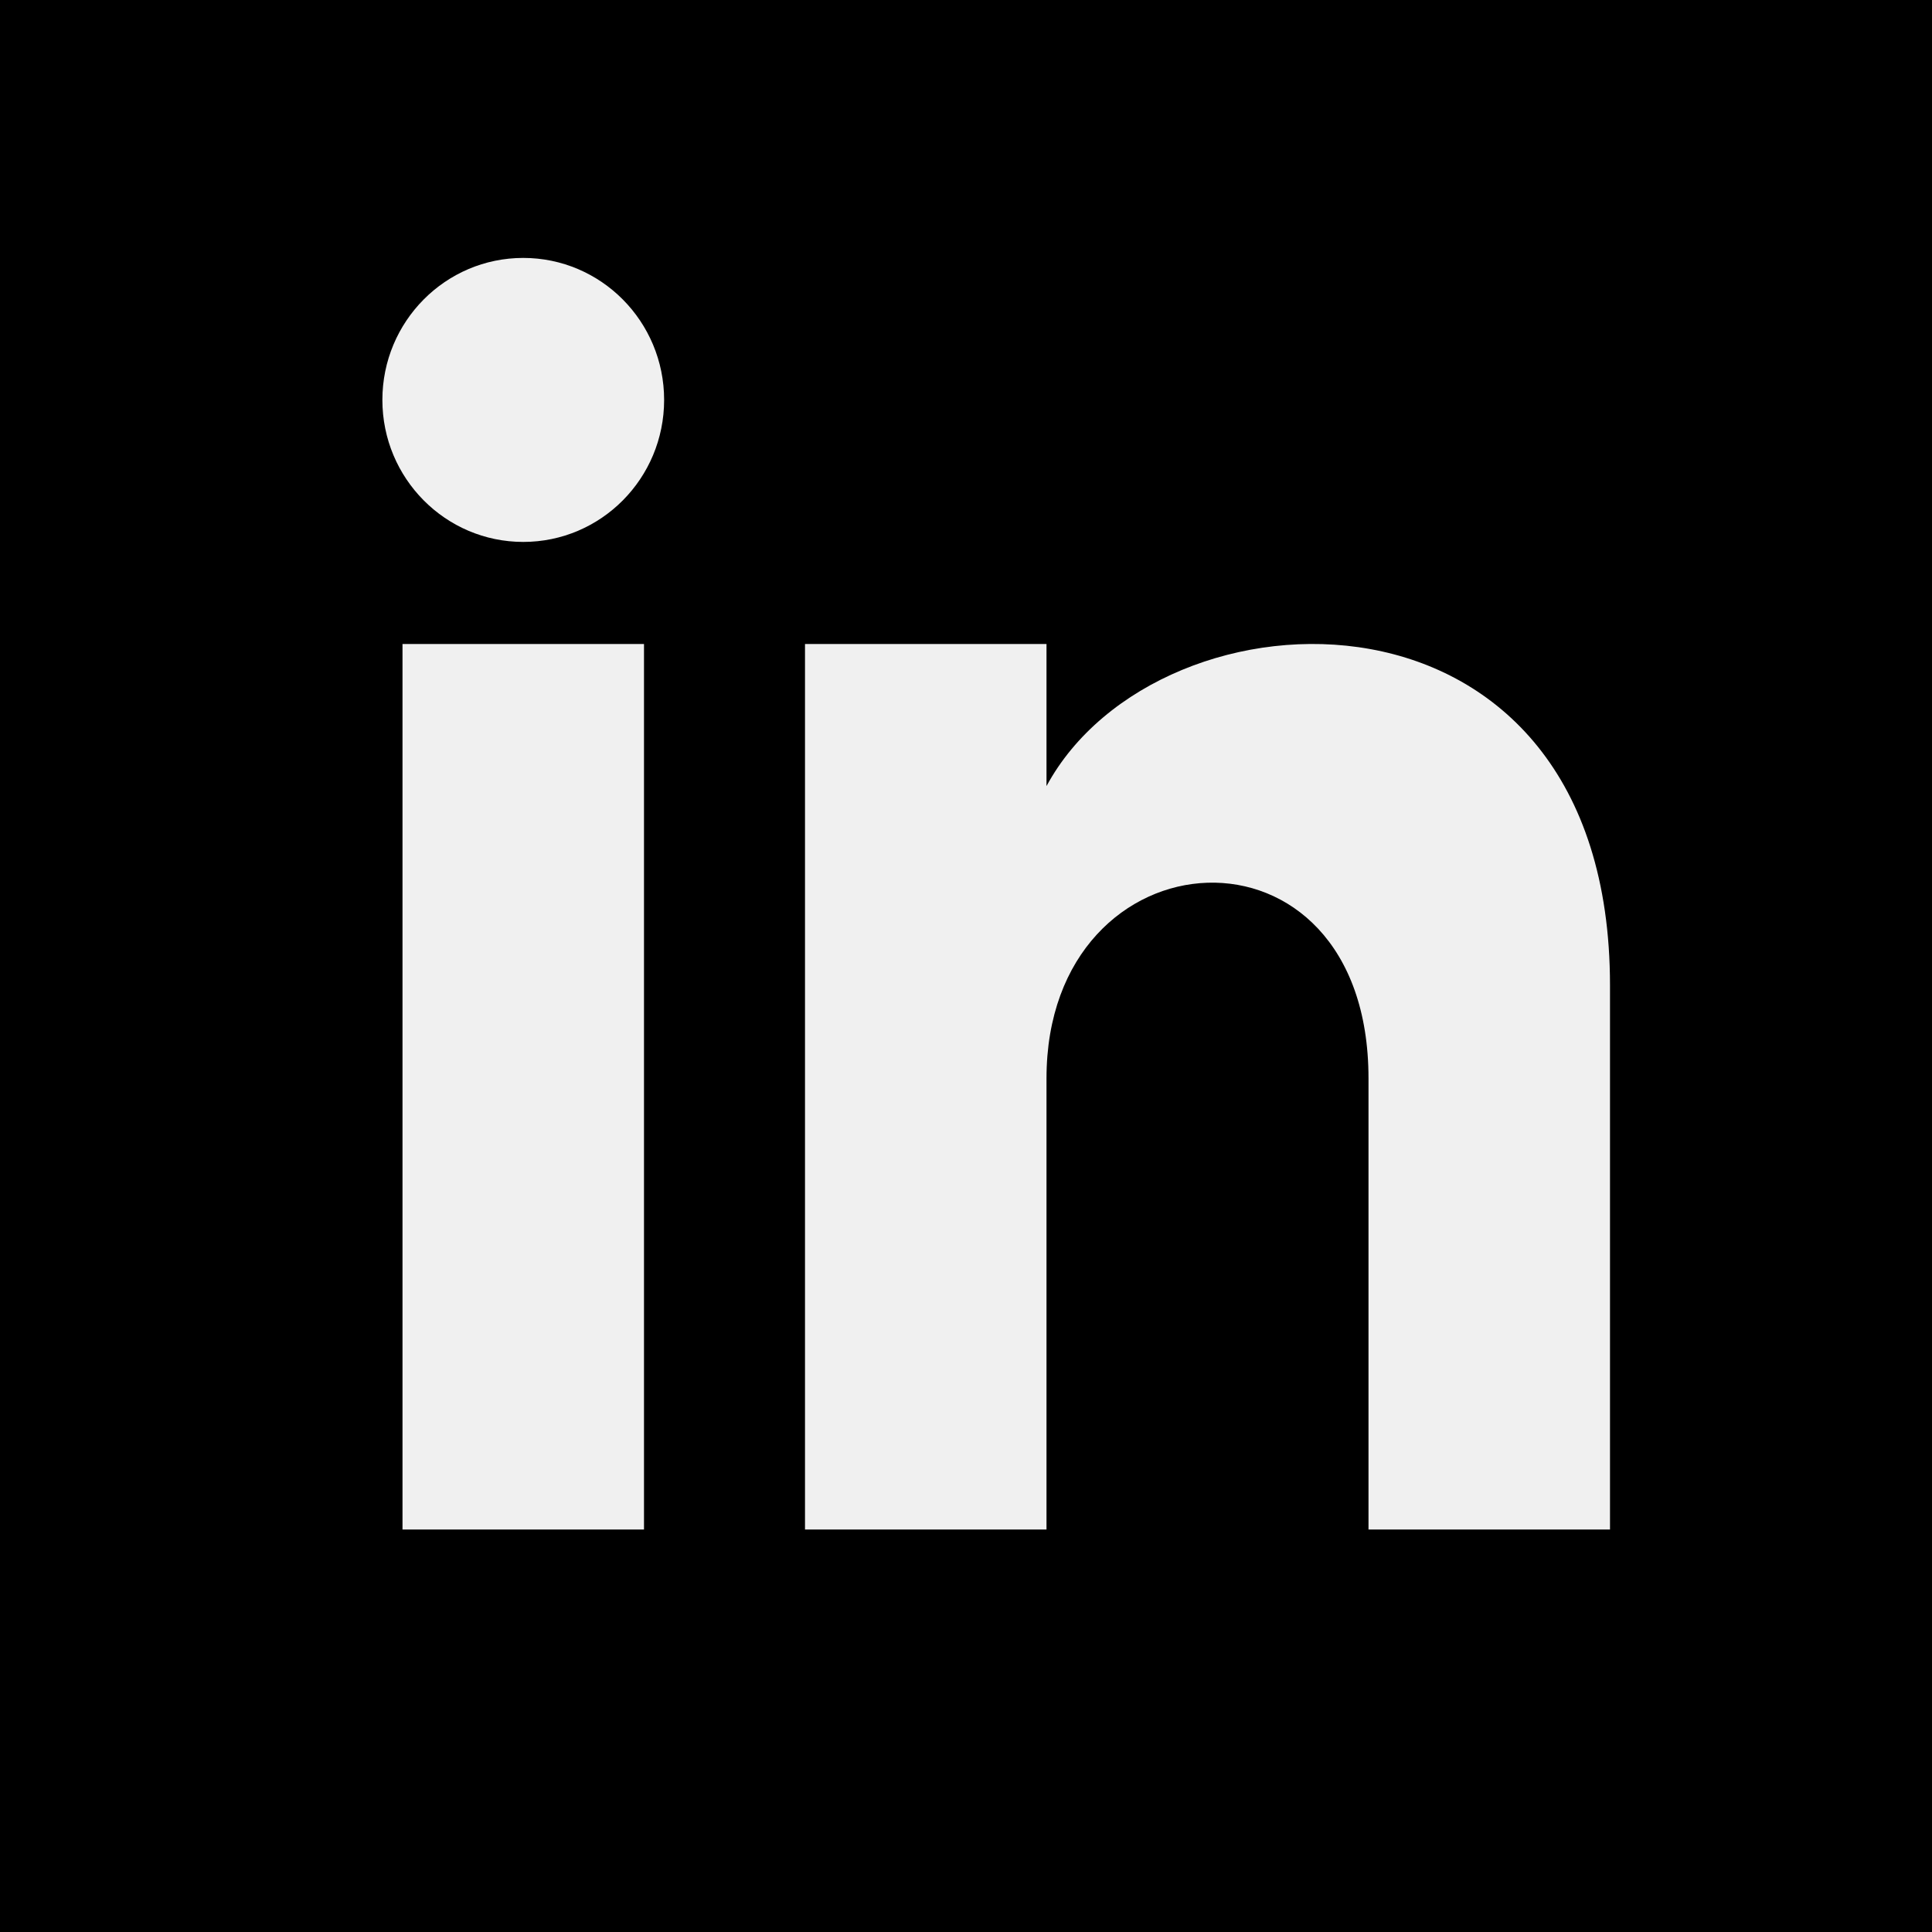
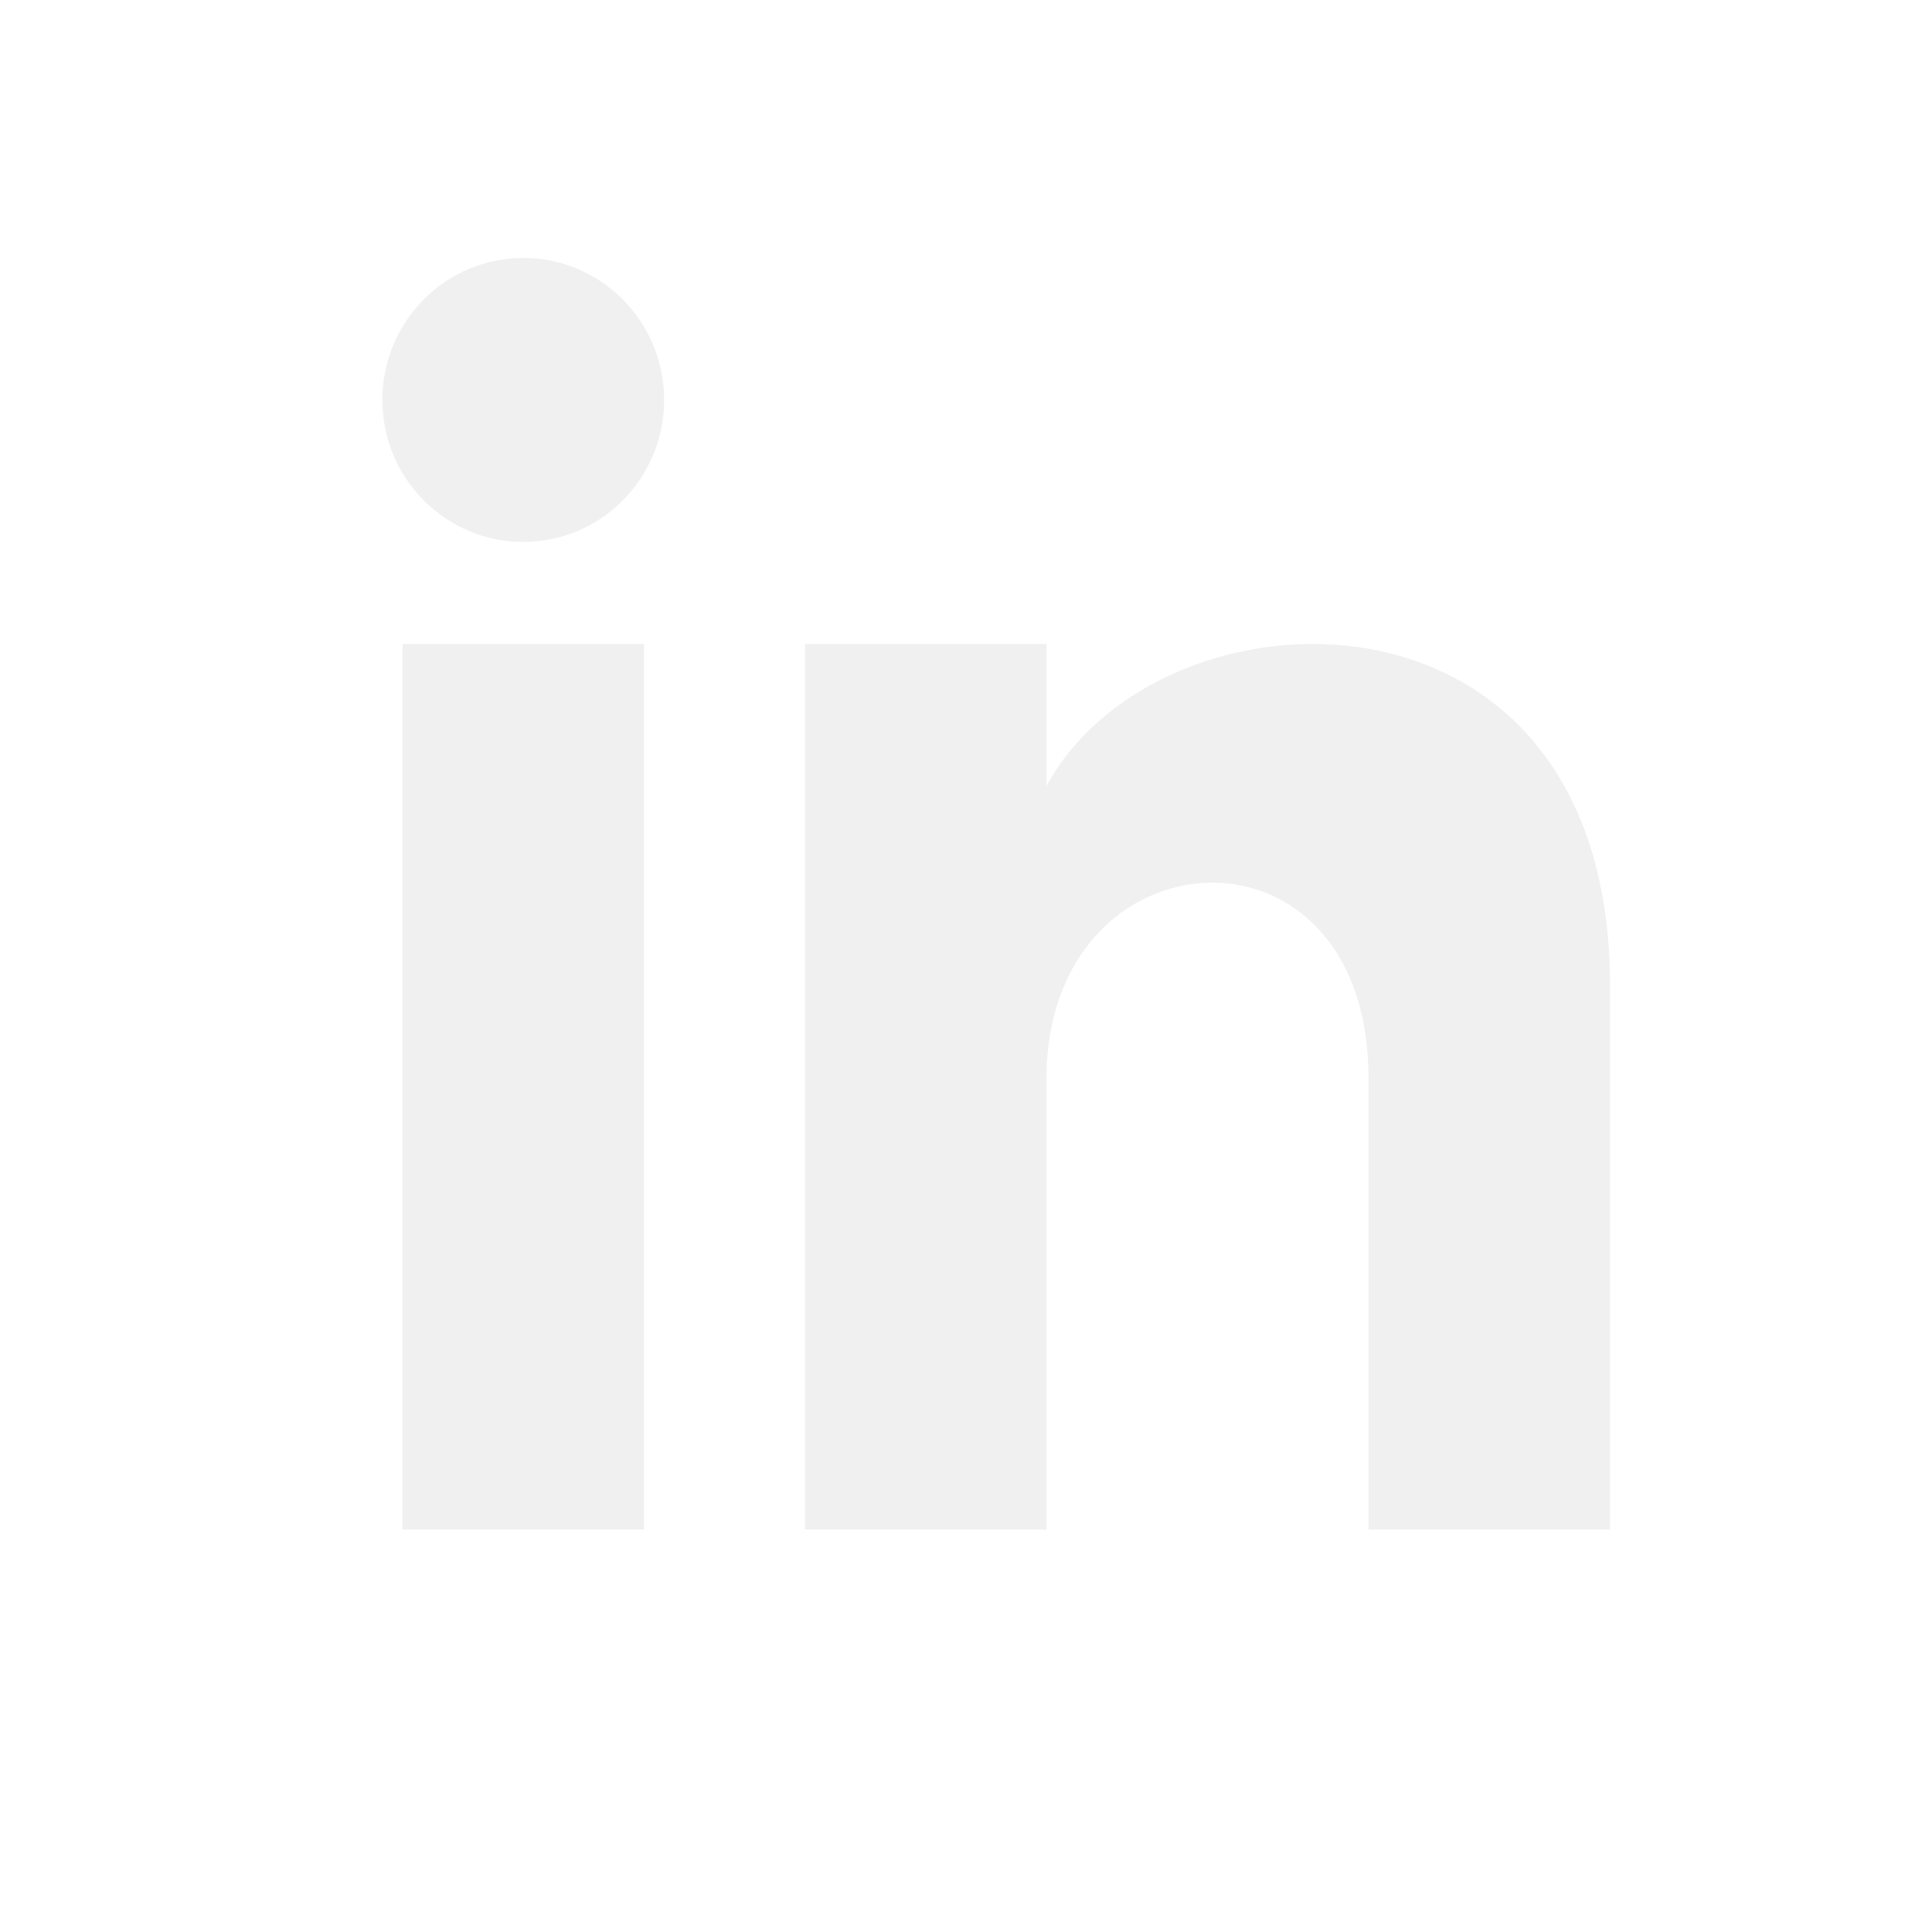
- <svg xmlns="http://www.w3.org/2000/svg" width="24" height="24" viewBox="0 0 24 24">
-   <path d="M0 0v24h24v-24h-24zm8 19h-3v-11h3v11zm-1.5-12.268c-.966 0-1.75-.79-1.75-1.764s.784-1.764 1.75-1.764 1.75.79 1.75 1.764-.783 1.764-1.75 1.764zm13.5 12.268h-3v-5.604c0-3.368-4-3.113-4 0v5.604h-3v-11h3v1.765c1.397-2.586 7-2.777 7 2.476v6.759z" />
+ <svg xmlns="http://www.w3.org/2000/svg" width="24" height="24" viewBox="0 0 24 24" version="1.1" id="svg12">
+   <defs id="defs16" />
+   <path d="M0 0v24h24v-24h-24zm8 19h-3v-11h3v11zm-1.5-12.268c-.966 0-1.75-.79-1.75-1.764s.784-1.764 1.75-1.764 1.75.79 1.75 1.764-.783 1.764-1.75 1.764zm13.5 12.268h-3v-5.604c0-3.368-4-3.113-4 0v5.604h-3v-11h3v1.765c1.397-2.586 7-2.777 7 2.476v6.759z" id="path10" style="fill:#ffffff" />
</svg>
